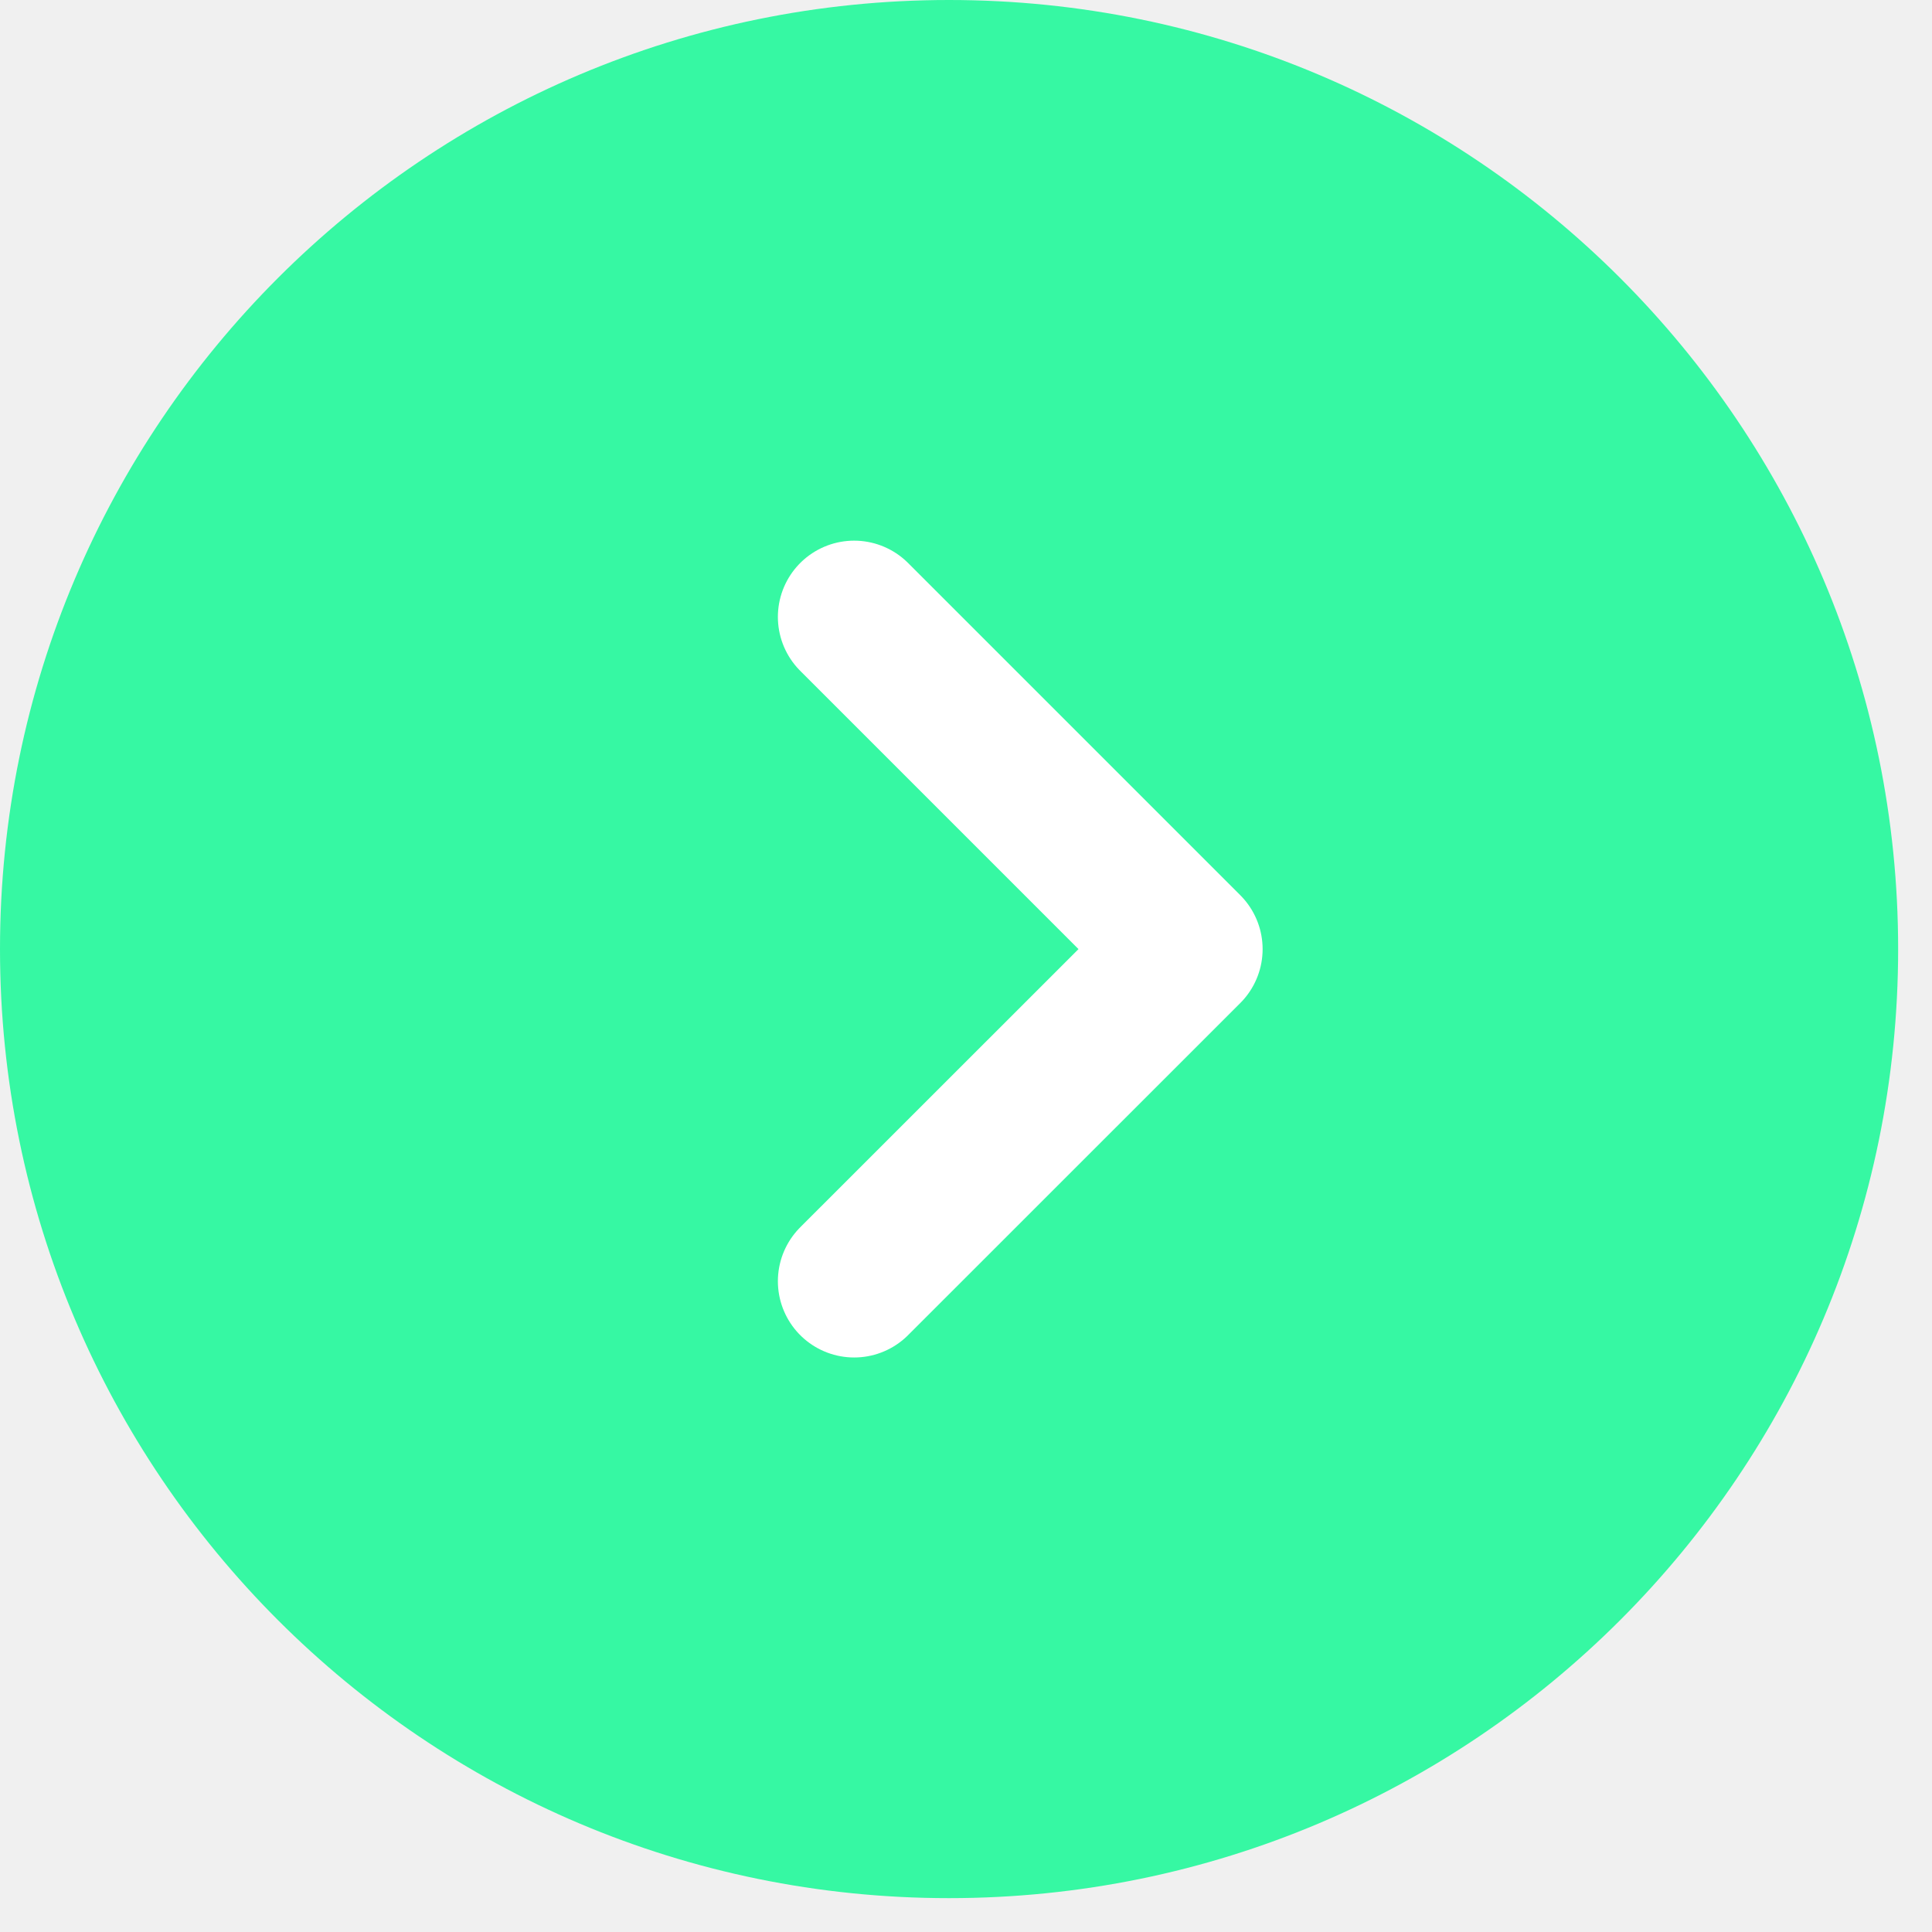
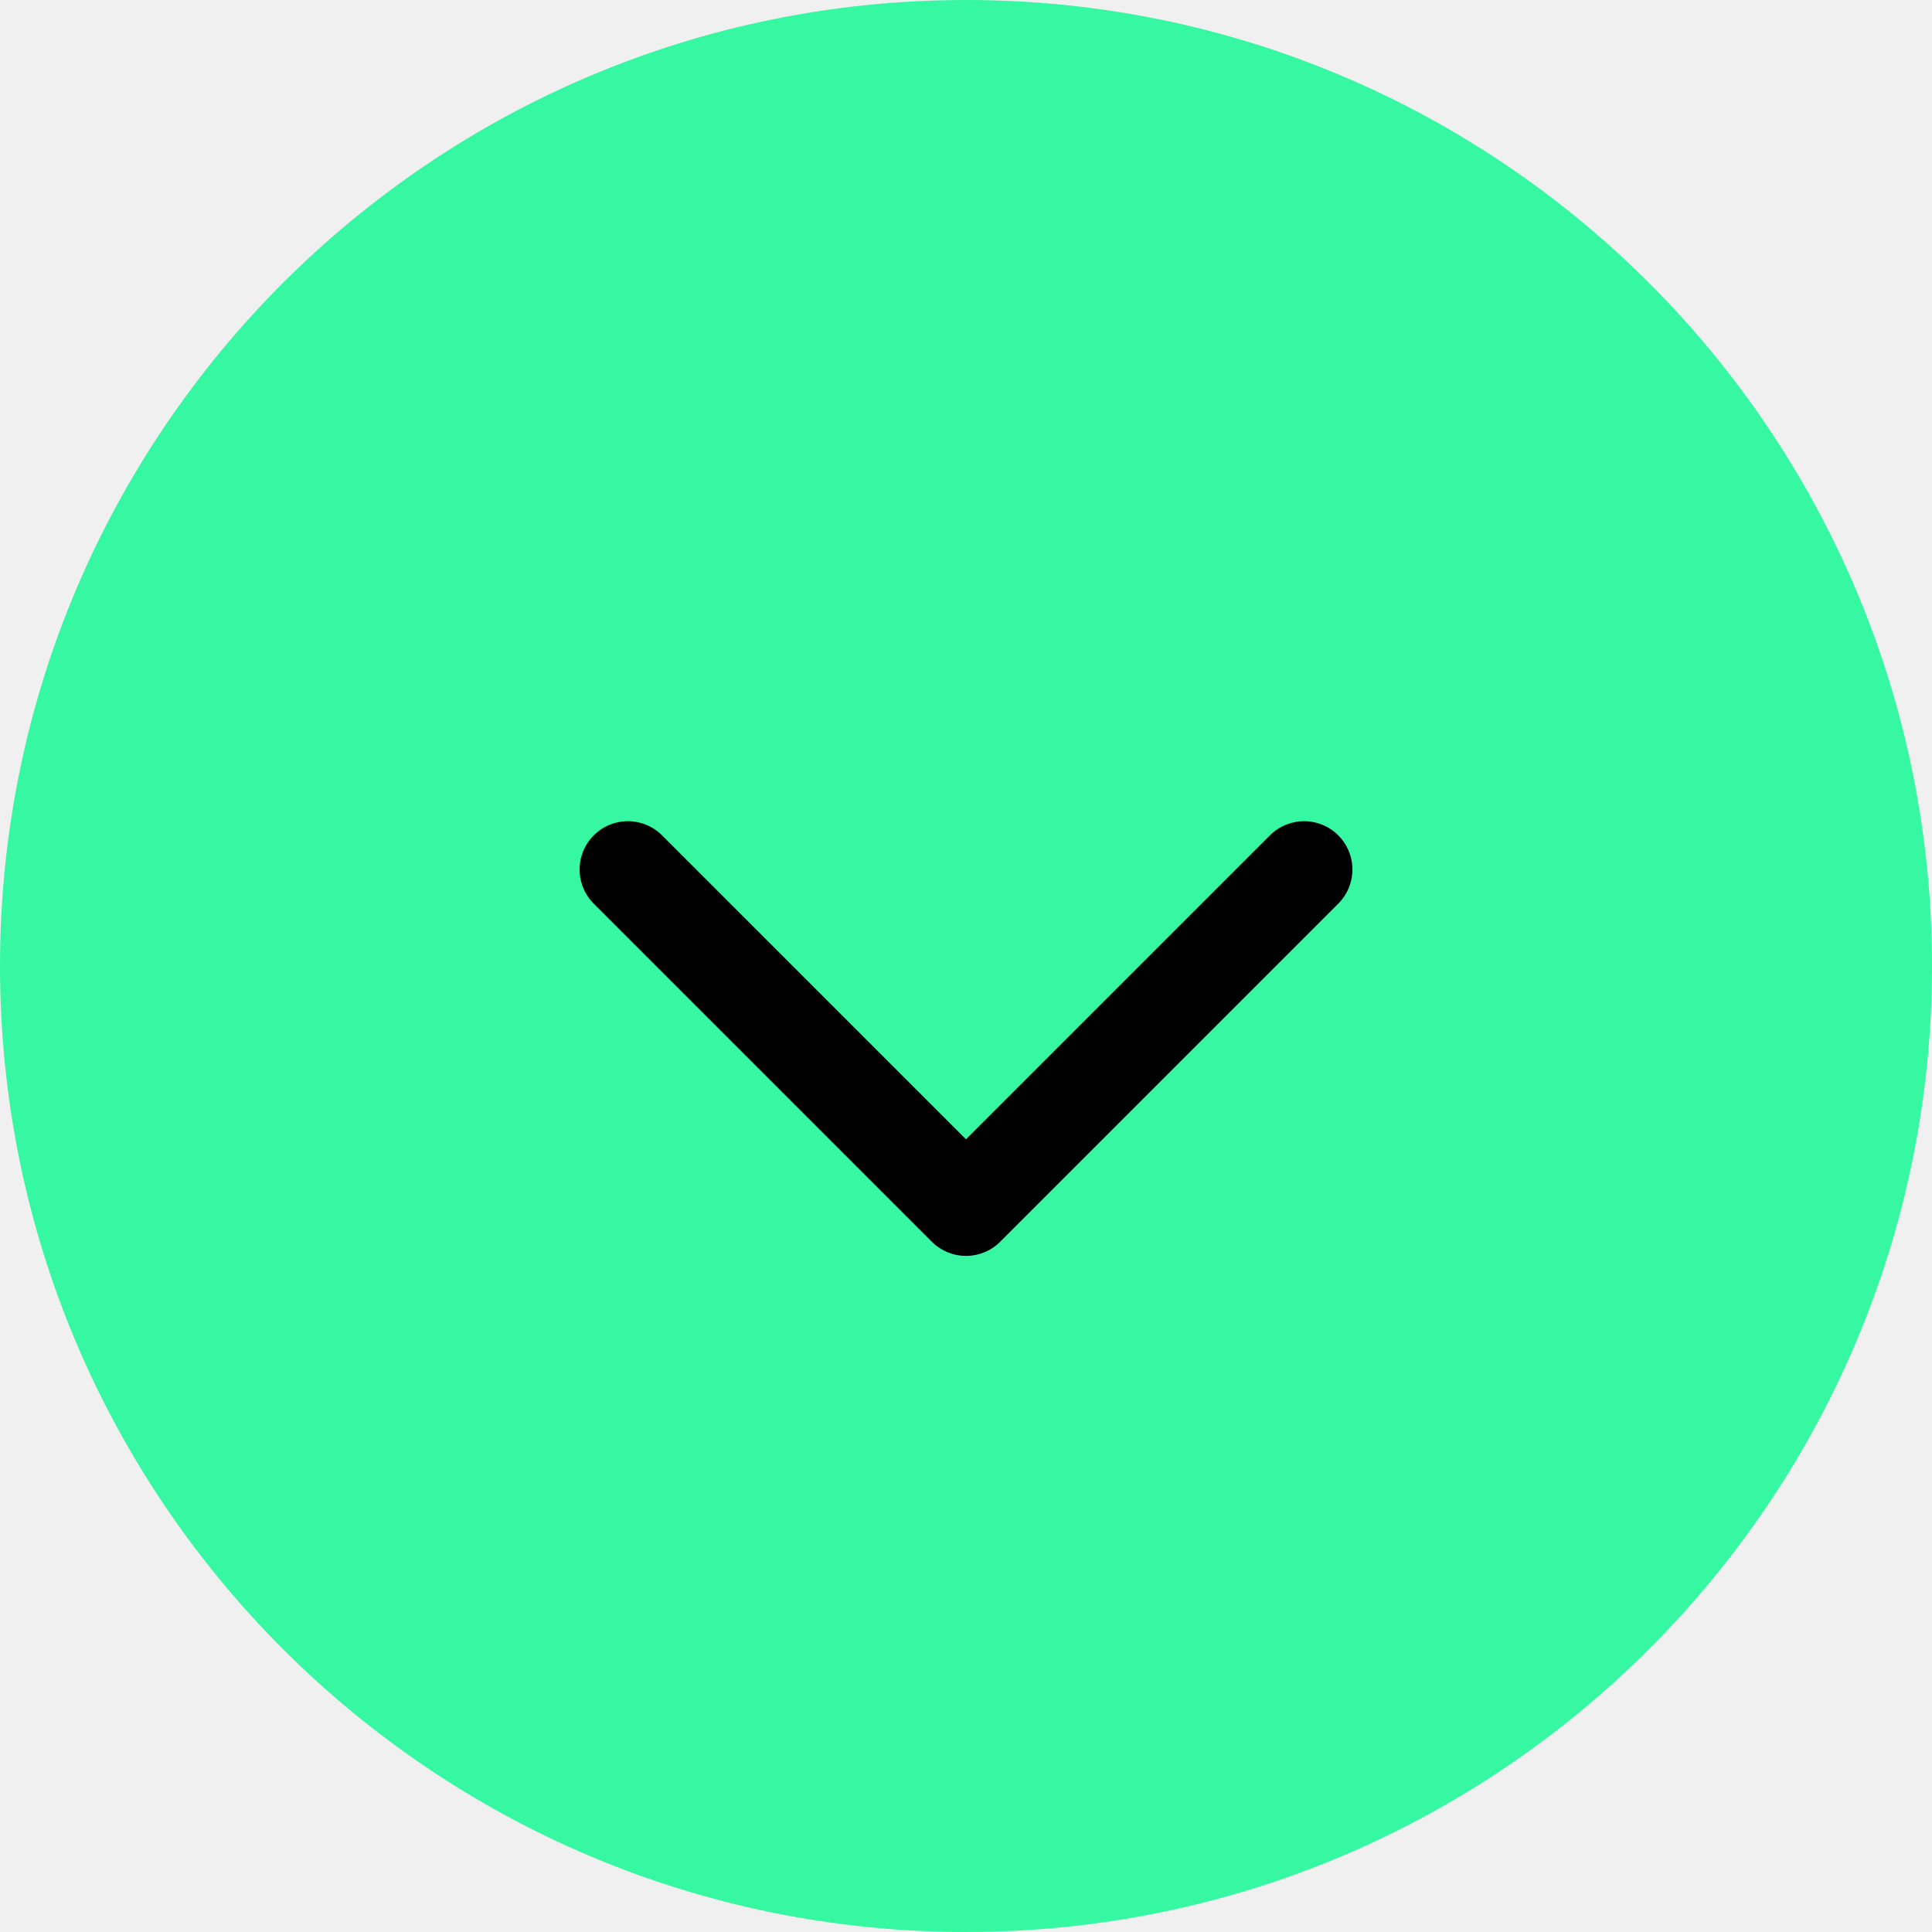
- <svg xmlns="http://www.w3.org/2000/svg" width="19" height="19" viewBox="0 0 19 19" fill="none">
-   <path d="M9.333 18.667C14.488 18.667 18.667 14.488 18.667 9.333C18.667 4.179 14.488 0 9.333 0C4.179 0 0 4.179 0 9.333C0 14.488 4.179 18.667 9.333 18.667Z" fill="#36F8A3" />
-   <path d="M8.4 6.067L11.667 9.334L8.4 12.6" fill="#36F8A3" />
-   <path d="M8.4 6.067L11.667 9.334L8.4 12.6" stroke="white" stroke-width="1.5" stroke-linecap="round" stroke-linejoin="round" />
+ <svg xmlns="http://www.w3.org/2000/svg" width="20" height="20" viewBox="0 0 20 20" fill="none">
+   <path d="M-4.37114e-07 10C-6.78532e-07 15.523 4.477 20 10 20C15.523 20 20 15.523 20 10C20 4.477 15.523 -1.95696e-07 10 -4.37114e-07C4.477 -6.78532e-07 -1.95696e-07 4.477 -4.37114e-07 10Z" fill="#36F8A3" />
+   <path d="M13.5 9.001L10 12.501L6.5 9.001" fill="#36F8A3" />
+   <path d="M13.5 9.001L10 12.501L6.5 9.001" stroke="black" stroke-linecap="round" stroke-linejoin="round" />
</svg>
